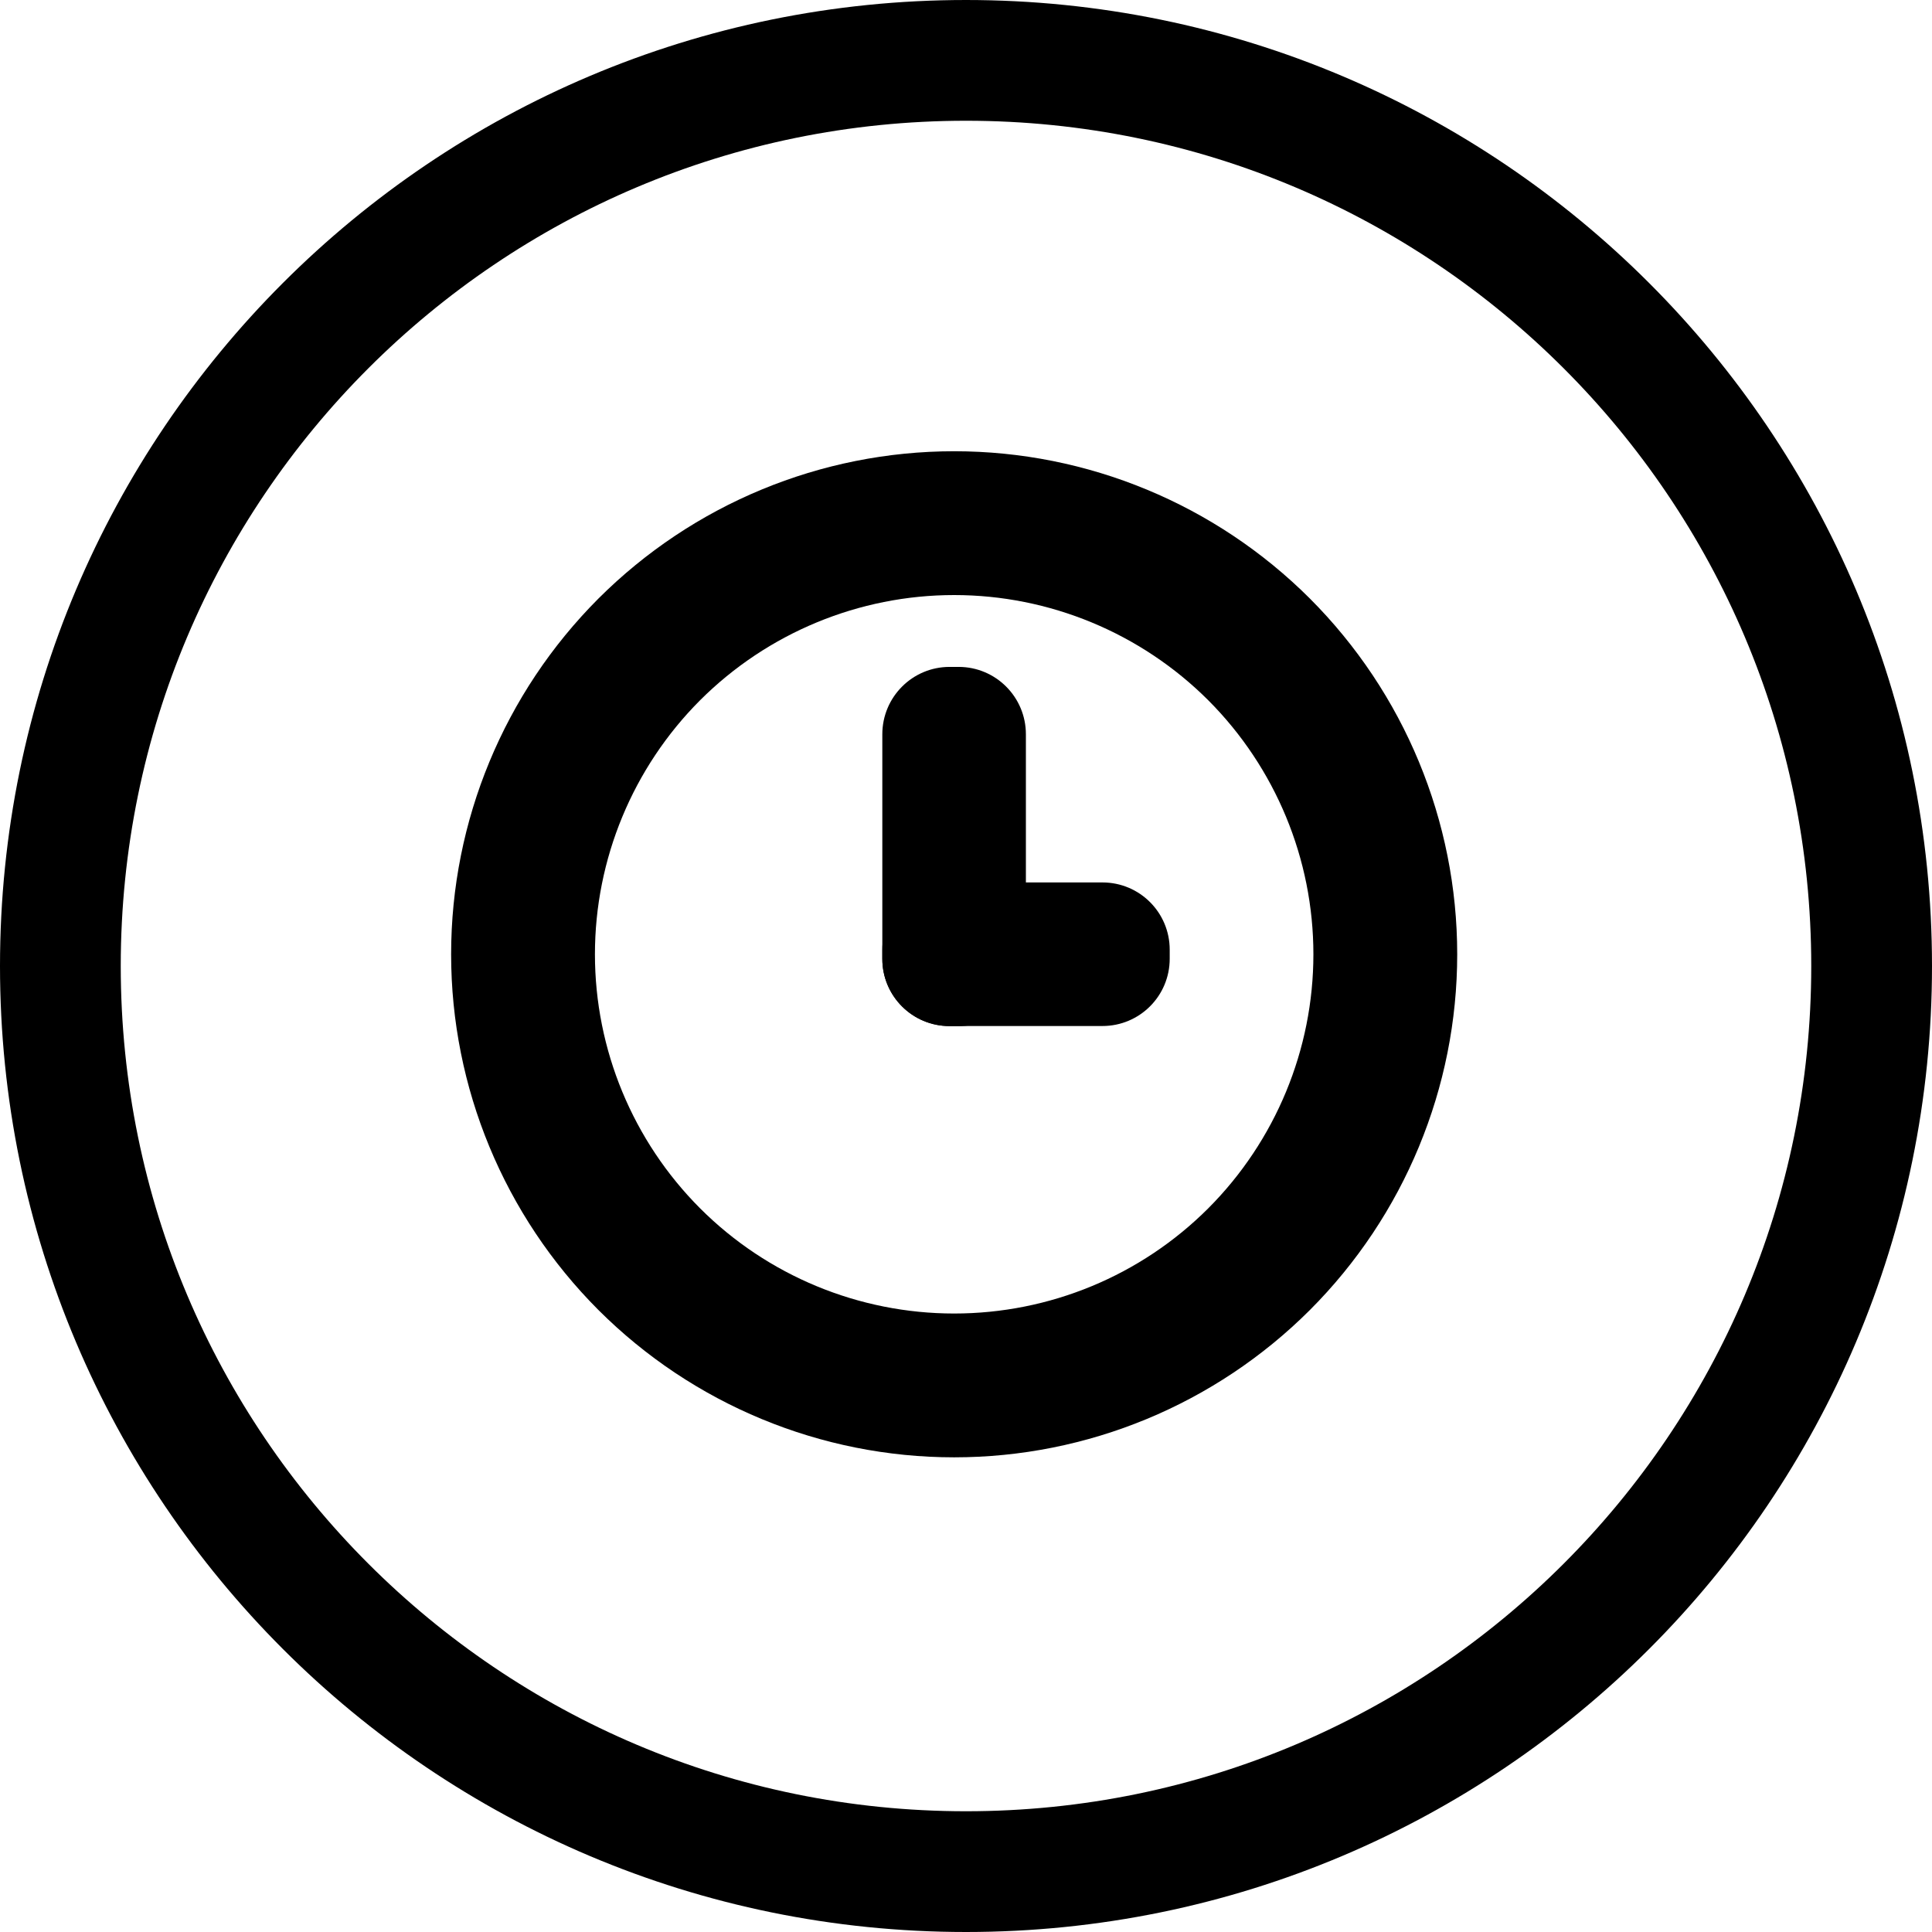
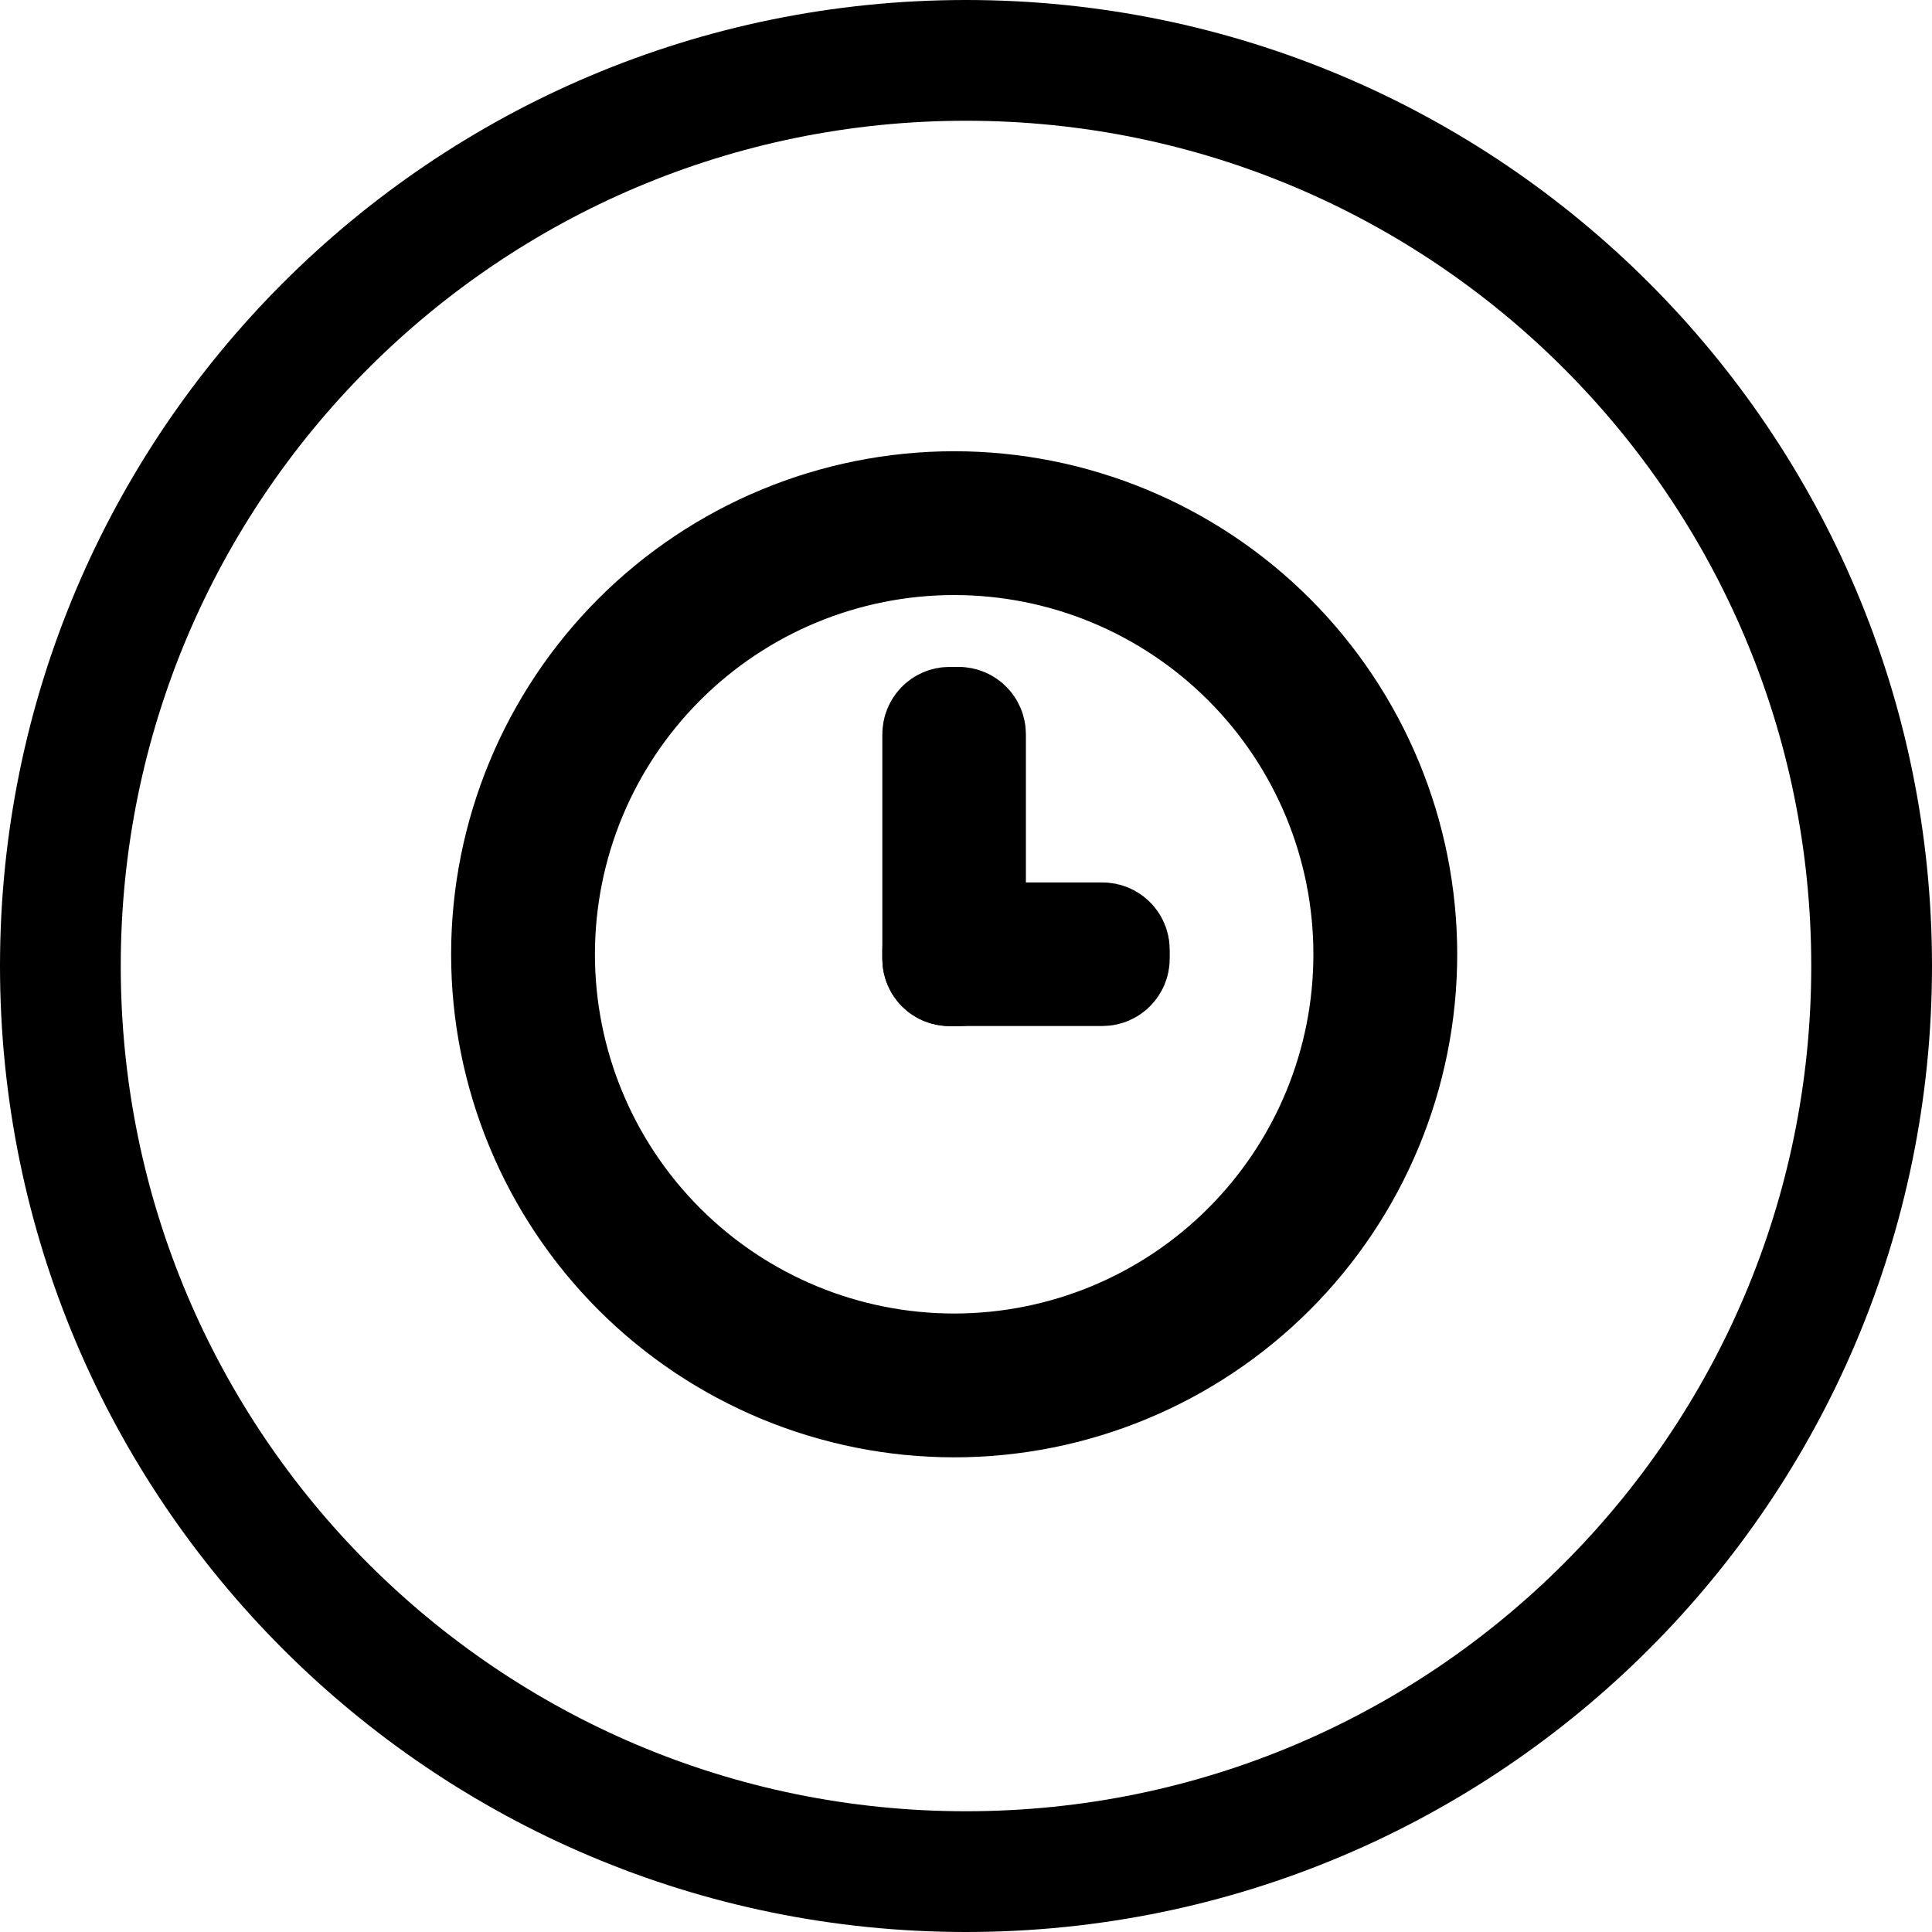
<svg xmlns="http://www.w3.org/2000/svg" width="16" height="16" viewBox="0 0 16 16" fill="none">
  <path d="M15.5 8C15.5 12.142 12.142 15.5 8 15.5C3.858 15.5 0.5 12.142 0.5 8C0.5 3.858 3.858 0.5 8 0.5C12.142 0.5 15.5 3.858 15.5 8Z" stroke="black" />
-   <path d="M7.902 12.069C6.797 12.069 5.738 11.63 4.956 10.849C4.175 10.067 3.736 9.008 3.736 7.903C3.736 6.798 4.175 5.739 4.956 4.957C5.738 4.176 6.797 3.737 7.902 3.737C9.007 3.737 10.066 4.176 10.848 4.957C11.629 5.739 12.068 6.798 12.068 7.903C12.068 9.008 11.629 10.067 10.848 10.849C10.066 11.63 9.007 12.069 7.902 12.069ZM7.902 10.878C8.691 10.878 9.448 10.565 10.006 10.007C10.563 9.449 10.877 8.692 10.877 7.903C10.877 7.114 10.563 6.357 10.006 5.799C9.448 5.242 8.691 4.928 7.902 4.928C7.113 4.928 6.356 5.242 5.798 5.799C5.241 6.357 4.927 7.114 4.927 7.903C4.927 8.692 5.241 9.449 5.798 10.007C6.356 10.565 7.113 10.878 7.902 10.878Z" fill="black" />
-   <path d="M7.939 5.523H7.864C7.556 5.523 7.307 5.773 7.307 6.081V7.941C7.307 8.249 7.556 8.498 7.864 8.498H7.939C8.247 8.498 8.496 8.249 8.496 7.941V6.081C8.496 5.773 8.247 5.523 7.939 5.523Z" fill="black" />
-   <path d="M9.13 7.308H7.864C7.556 7.308 7.307 7.557 7.307 7.865V7.94C7.307 8.248 7.556 8.497 7.864 8.497H9.13C9.438 8.497 9.687 8.248 9.687 7.94V7.865C9.687 7.557 9.438 7.308 9.13 7.308Z" fill="black" />
+   <path d="M7.902 11.569C6.93 11.569 5.997 11.182 5.31 10.495C4.623 9.808 4.236 8.875 4.236 7.903C4.236 6.931 4.623 5.998 5.31 5.311C5.997 4.624 6.93 4.237 7.902 4.237C8.874 4.237 9.807 4.624 10.494 5.311C11.181 5.998 11.568 6.931 11.568 7.903C11.568 8.875 11.181 9.808 10.494 10.495C9.807 11.182 8.874 11.569 7.902 11.569ZM7.902 11.378C8.824 11.378 9.707 11.012 10.359 10.36C11.011 9.708 11.377 8.825 11.377 7.903C11.377 6.981 11.011 6.098 10.359 5.446C9.707 4.794 8.824 4.428 7.902 4.428C6.98 4.428 6.097 4.794 5.445 5.446C4.793 6.098 4.427 6.981 4.427 7.903C4.427 8.825 4.793 9.708 5.445 10.36C6.097 11.012 6.98 11.378 7.902 11.378Z" fill="black" stroke="black" />
+   <path d="M7.864 6.023H7.939C7.971 6.023 7.996 6.049 7.996 6.081V7.941C7.996 7.972 7.971 7.998 7.939 7.998H7.864C7.832 7.998 7.807 7.972 7.807 7.941V6.081C7.807 6.049 7.832 6.023 7.864 6.023Z" stroke="black" />
+   <path d="M7.864 7.808H9.13C9.161 7.808 9.187 7.833 9.187 7.865V7.94C9.187 7.971 9.161 7.997 9.13 7.997H7.864C7.832 7.997 7.807 7.971 7.807 7.94V7.865C7.807 7.833 7.832 7.808 7.864 7.808Z" stroke="black" />
</svg>
